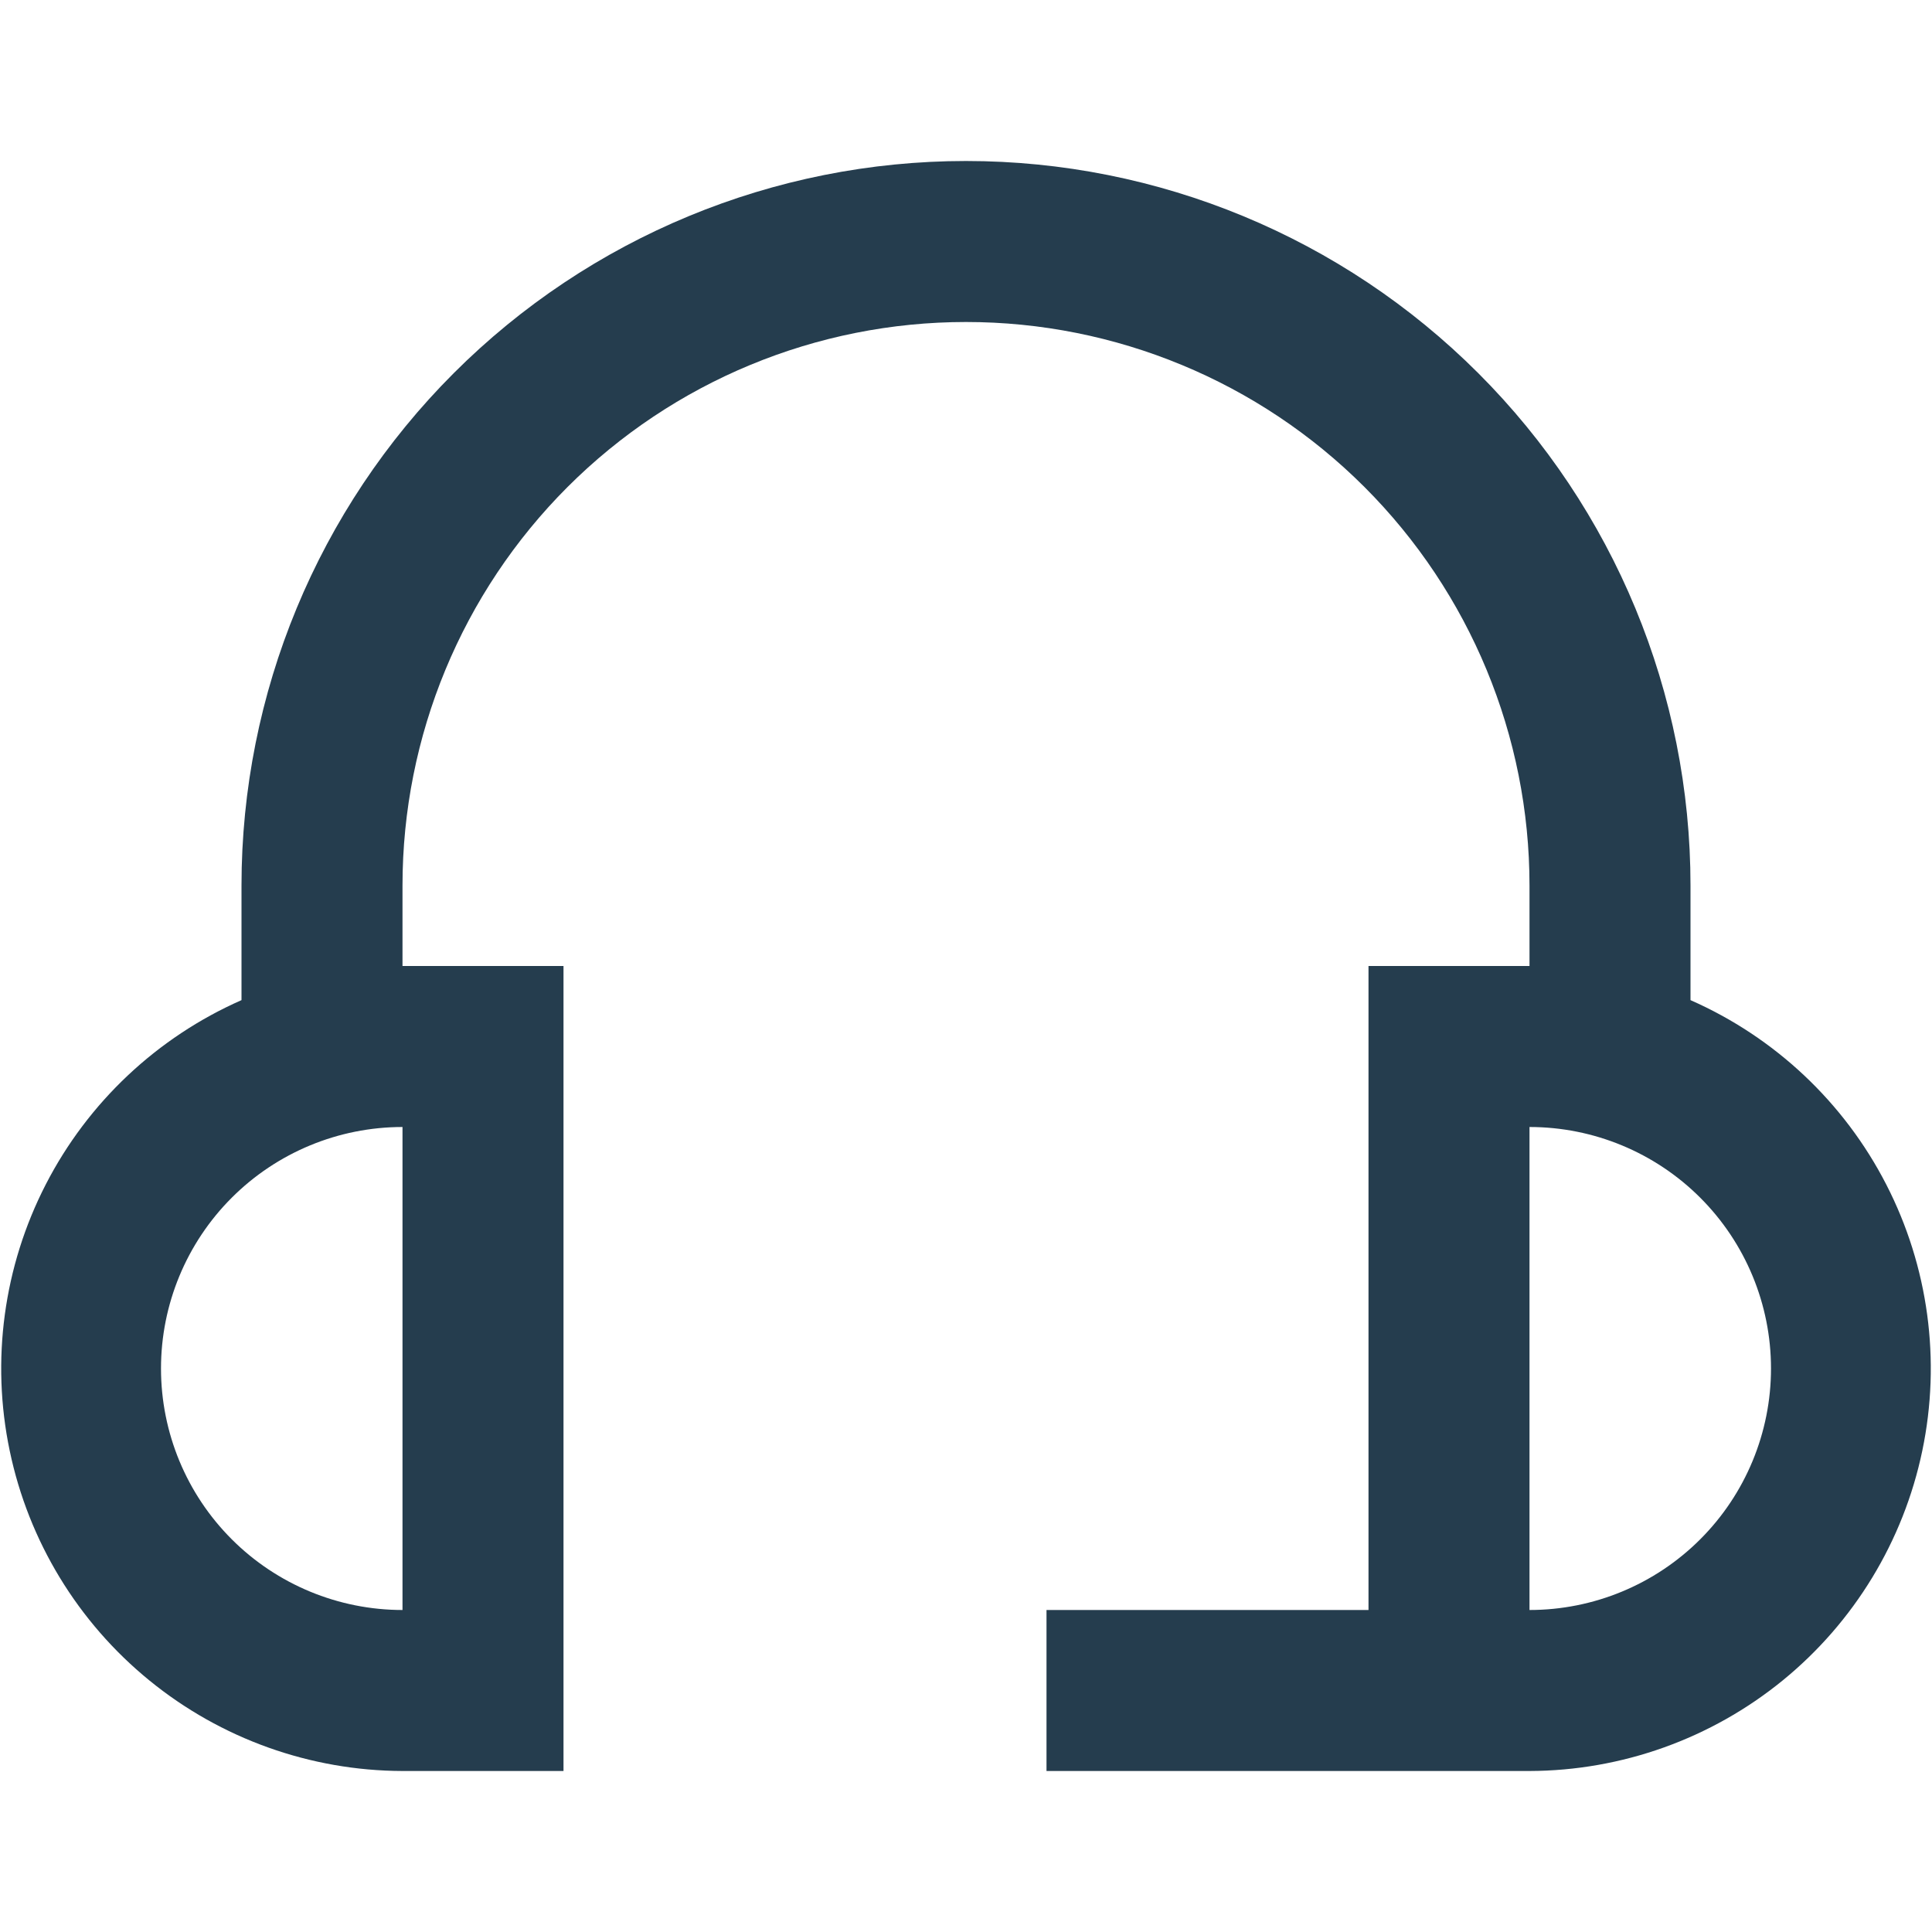
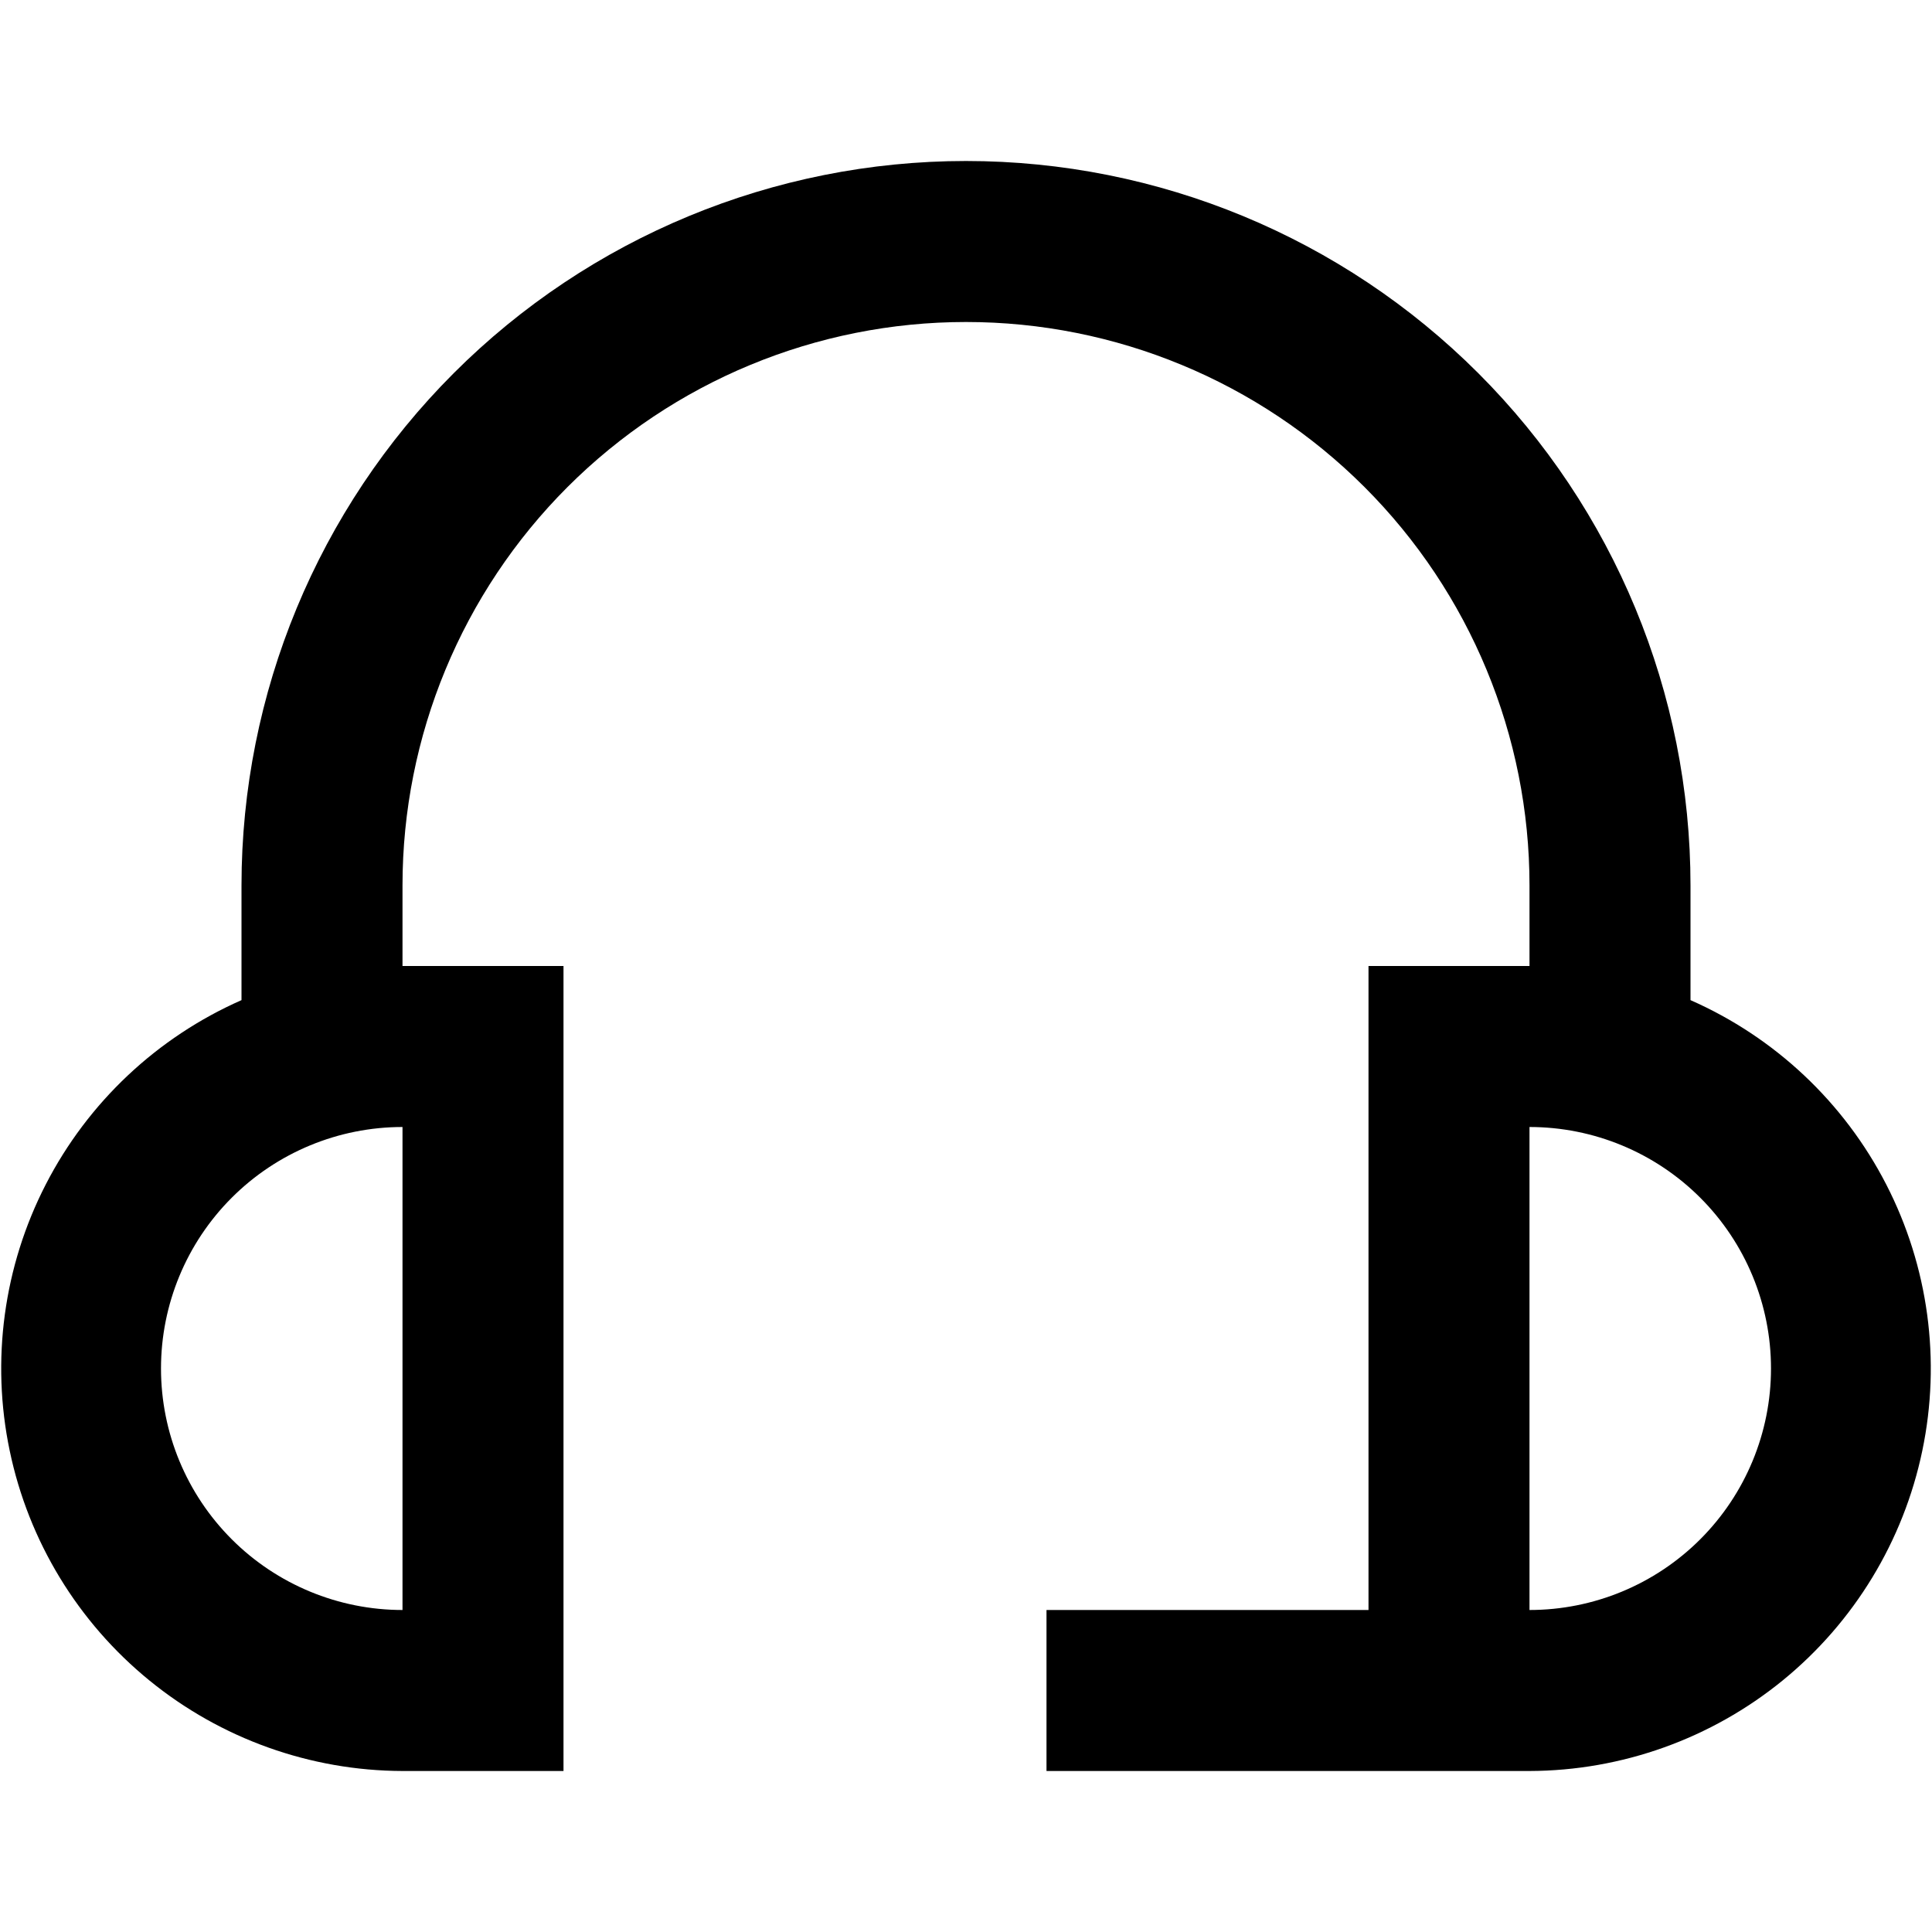
<svg xmlns="http://www.w3.org/2000/svg" width="36" height="36" viewBox="0 0 36 36" fill="none">
-   <path d="M31.5 18.636V16.5C31.5 12.92 30.078 9.486 27.546 6.954C25.014 4.422 21.581 3 18 3C14.42 3 10.986 4.422 8.454 6.954C5.922 9.486 4.5 12.92 4.5 16.5V18.636C2.927 19.329 1.639 20.541 0.853 22.07C0.067 23.598 -0.171 25.351 0.181 27.033C0.532 28.716 1.451 30.227 2.784 31.313C4.116 32.399 5.781 32.995 7.5 33H10.5V18H7.5V16.5C7.5 13.715 8.606 11.044 10.575 9.075C12.545 7.106 15.215 6 18 6C20.785 6 23.456 7.106 25.425 9.075C27.394 11.044 28.5 13.715 28.5 16.5V18H25.5V30H19.5V33H28.5C30.219 32.995 31.884 32.399 33.217 31.313C34.549 30.227 35.468 28.716 35.819 27.033C36.171 25.351 35.933 23.598 35.147 22.07C34.361 20.541 33.073 19.329 31.5 18.636ZM7.5 30C6.307 30 5.162 29.526 4.318 28.682C3.474 27.838 3 26.694 3 25.5C3 24.306 3.474 23.162 4.318 22.318C5.162 21.474 6.307 21 7.5 21V30ZM28.5 30V21C29.694 21 30.838 21.474 31.682 22.318C32.526 23.162 33 24.306 33 25.5C33 26.694 32.526 27.838 31.682 28.682C30.838 29.526 29.694 30 28.5 30Z" fill="#253D4E" />
+   <path d="M31.5 18.636V16.5C31.5 12.92 30.078 9.486 27.546 6.954C25.014 4.422 21.581 3 18 3C14.42 3 10.986 4.422 8.454 6.954C5.922 9.486 4.5 12.92 4.5 16.5V18.636C2.927 19.329 1.639 20.541 0.853 22.07C0.067 23.598 -0.171 25.351 0.181 27.033C0.532 28.716 1.451 30.227 2.784 31.313C4.116 32.399 5.781 32.995 7.5 33H10.5V18H7.5V16.5C7.5 13.715 8.606 11.044 10.575 9.075C12.545 7.106 15.215 6 18 6C20.785 6 23.456 7.106 25.425 9.075C27.394 11.044 28.5 13.715 28.5 16.5V18H25.5V30H19.5V33H28.5C30.219 32.995 31.884 32.399 33.217 31.313C34.549 30.227 35.468 28.716 35.819 27.033C36.171 25.351 35.933 23.598 35.147 22.07C34.361 20.541 33.073 19.329 31.5 18.636ZM7.5 30C6.307 30 5.162 29.526 4.318 28.682C3.474 27.838 3 26.694 3 25.5C3 24.306 3.474 23.162 4.318 22.318C5.162 21.474 6.307 21 7.5 21V30ZM28.5 30V21C29.694 21 30.838 21.474 31.682 22.318C32.526 23.162 33 24.306 33 25.5C33 26.694 32.526 27.838 31.682 28.682C30.838 29.526 29.694 30 28.5 30Z" fill="#000000" />
</svg>
